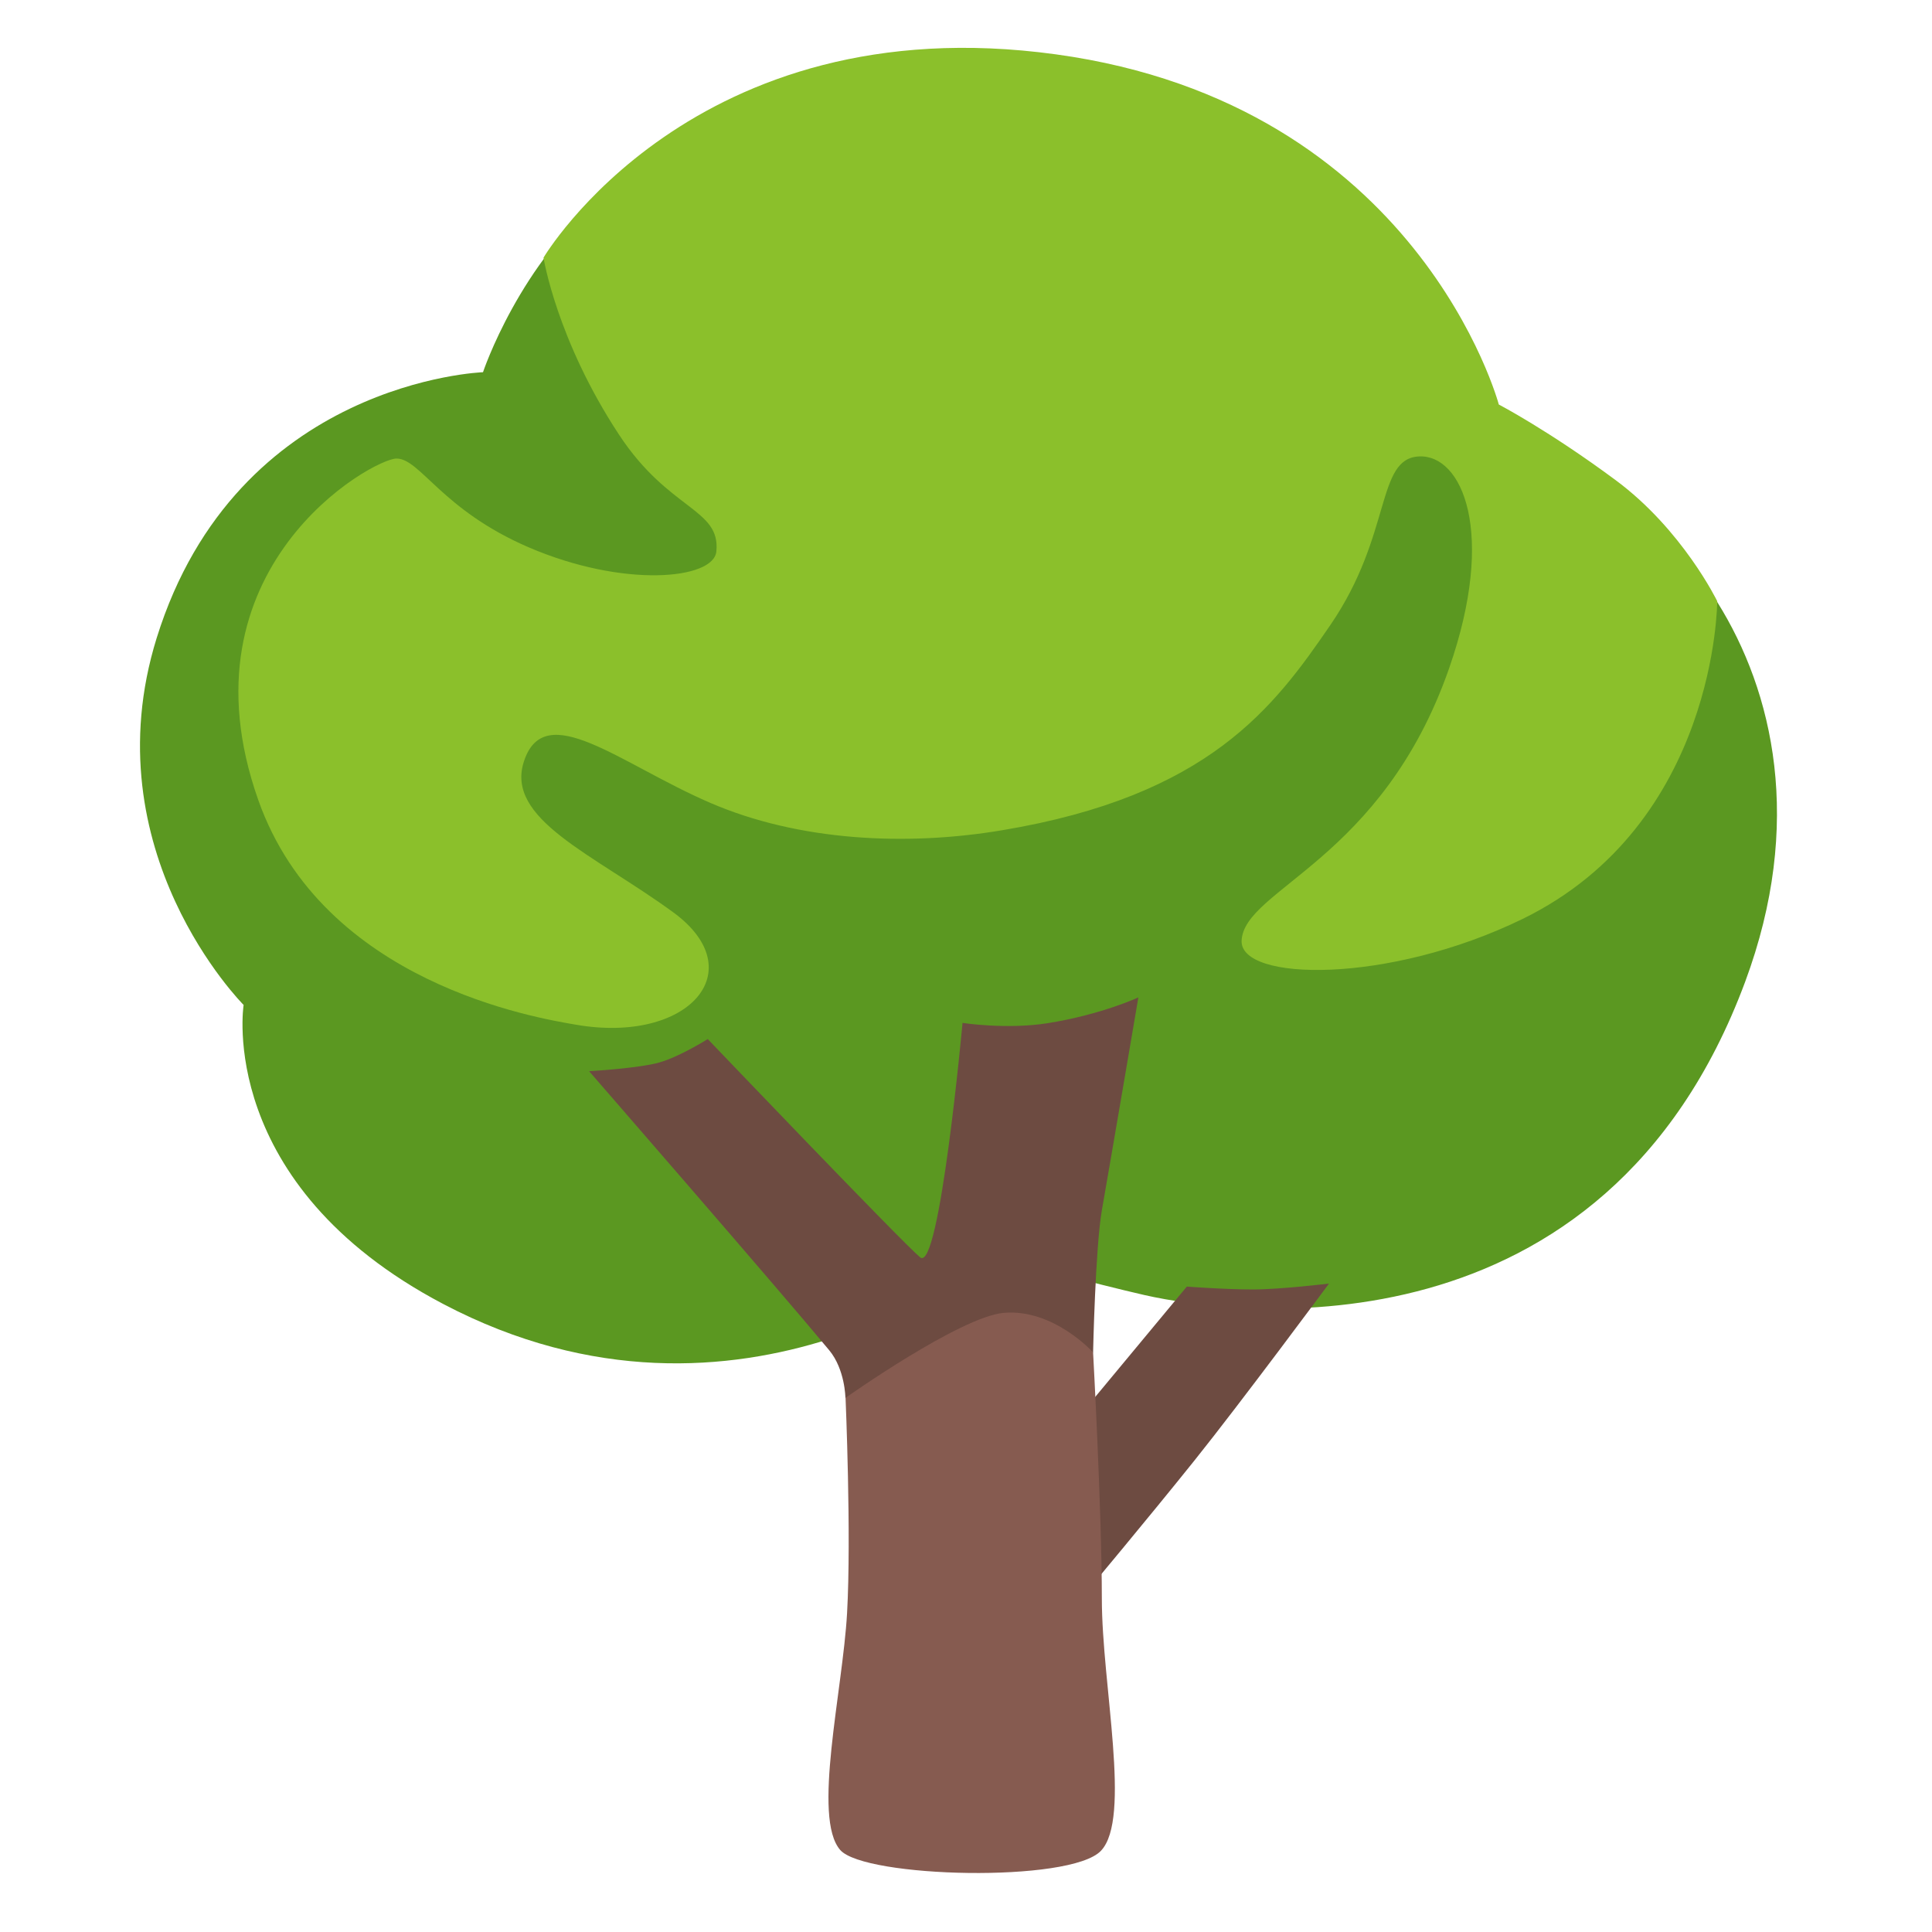
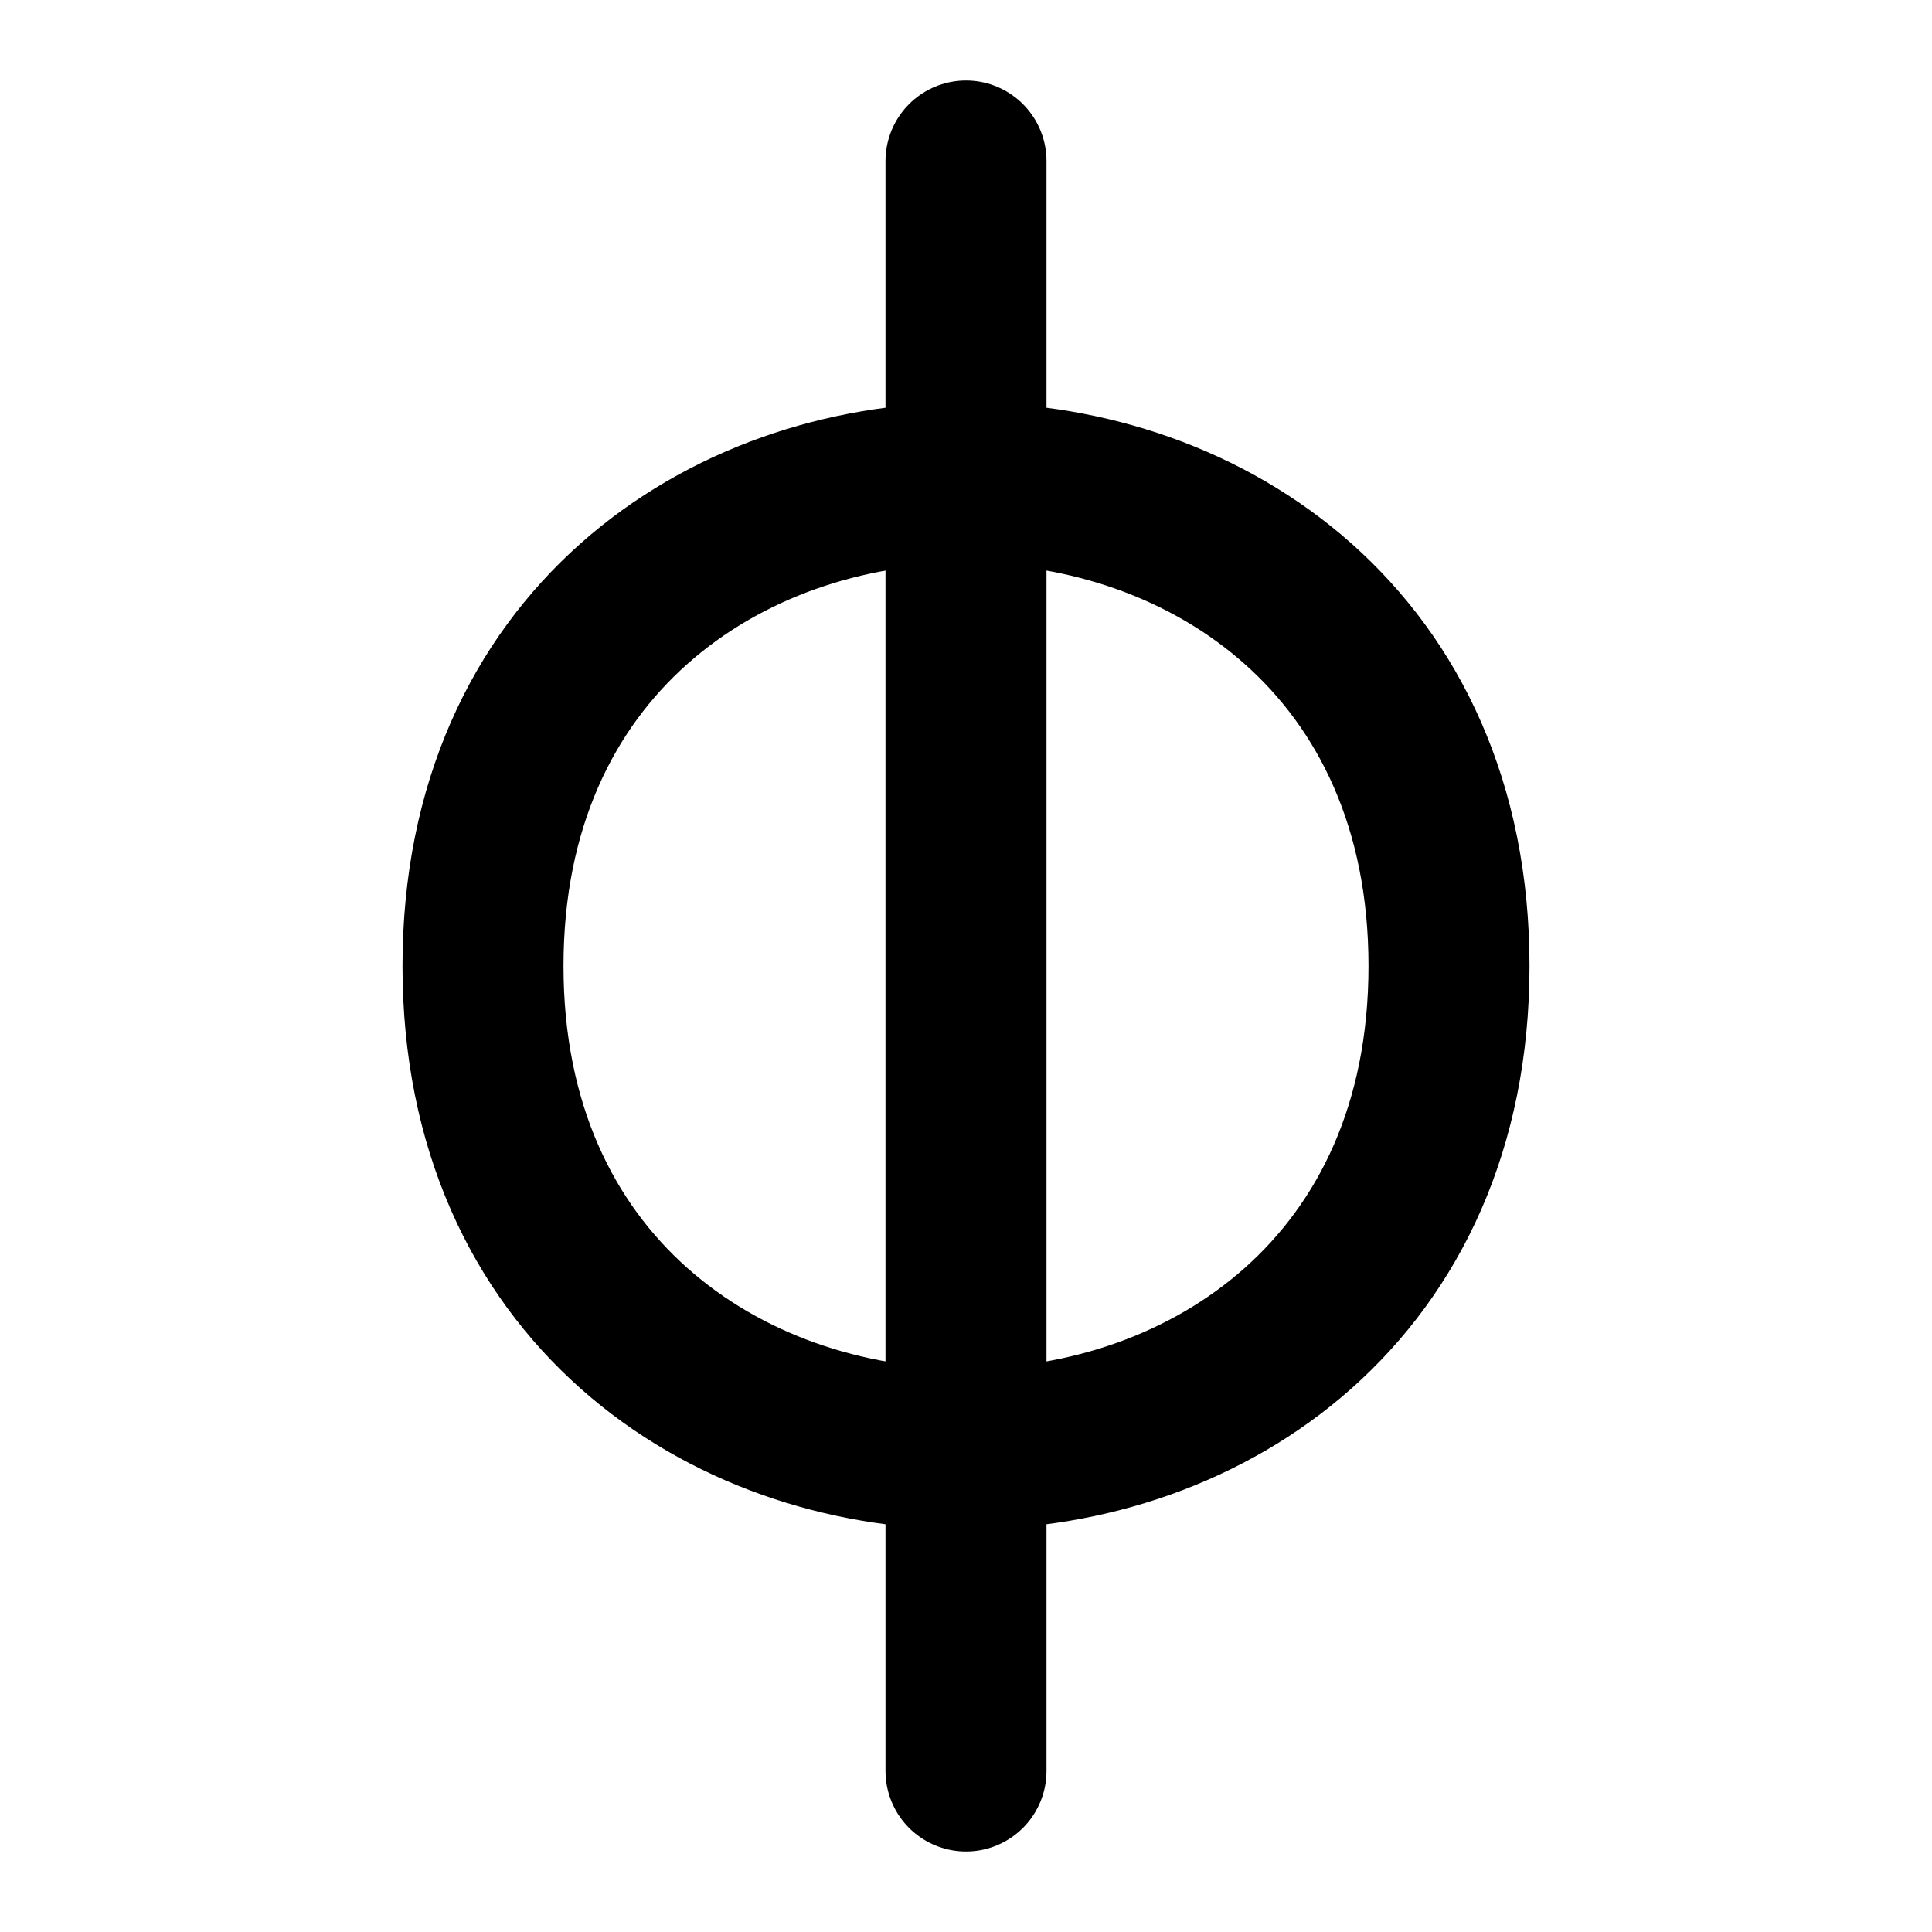
- <svg xmlns="http://www.w3.org/2000/svg" version="1.1" id="Layer_3" x="0px" y="0px" viewBox="0 0 128 128" style="enable-background:new 0 0 128 128;" xml:space="preserve">
-   <path style="fill:#5B9821;" d="M32,24.66c0,0,2.43-7.3,8.16-11.88s58.85,15.04,58.85,15.04s9.28,3.31,14.77,12.08  c3.69,5.9,5.75,14.62,1.84,25.15C106.3,90.13,82.12,87.23,75.82,85.8c-2.96-0.67-10.17-2.58-10.17-2.58s-16.47,13.6-36.29,3.17  c-15.09-7.94-13.22-19.81-13.22-19.81S5.98,56.42,10.38,42.27C15.68,25.23,32,24.66,32,24.66z" />
-   <path style="fill:#8BC02B;" d="M66.37,55.01c13.75-2.29,18.04-8.16,21.77-13.6c4.11-6,3.01-11.03,5.87-11.17s5.14,5.02,2,14.03  c-4.44,12.74-13.57,14.61-13.75,18.04c-0.14,2.72,9.72,2.91,18.62-1.43c12.89-6.3,12.89-21.05,12.89-21.05s-2.29-4.73-6.73-8.02  S99.3,26.8,99.3,26.8s-5.3-19.9-29.35-23.2S36.01,17.07,36.01,17.07s0.86,5.44,5.01,11.74c3.31,5.03,6.73,4.87,6.44,7.73  c-0.19,1.86-6.16,2.43-12.46-0.29c-5.74-2.48-7.16-5.87-8.73-5.87s-14.59,7.25-9.16,22.62c4.3,12.17,18.51,14.45,21.05,14.89  c7.45,1.29,11.74-3.58,6.44-7.45s-11.17-6.16-9.88-10.02c1.39-4.18,6.35,0.18,12.31,2.76C52.92,55.73,60.05,56.07,66.37,55.01z" />
-   <path style="fill:#6D4B41;" d="M39.03,70.97c0,0,3.3-0.19,4.66-0.58c1.36-0.39,3.2-1.55,3.2-1.55S59.64,82.18,60.96,83.3  c1.29,1.09,2.81-15.53,2.81-15.53s2.91,0.45,5.63,0.02c3.58-0.57,6.02-1.71,6.02-1.71S73.68,76.31,73,80.19  c-0.43,2.49-0.58,9.41-0.58,9.41l-9.32,7.76l-7.09-4.76c0,0-0.02-1.87-1.07-3.14C51.68,85.52,39.03,70.97,39.03,70.97z" />
-   <path style="fill:#6D4B41;" d="M71.54,93.78l7.09-8.54c0,0,2.52,0.19,4.37,0.19c1.84,0,5.05-0.39,5.05-0.39s-5.82,7.86-8.93,11.74  c-3.11,3.88-7.18,8.74-7.18,8.74l-3.88-11.26L71.54,93.78z" />
-   <path style="fill:#865B50;" d="M66.5,86.98c-2.9,0.26-10.48,5.63-10.48,5.63s0.39,9.12,0.1,14.27s-2.32,13.56-0.45,15.69  c1.62,1.84,15.24,2.19,17.27,0.05c2.04-2.14,0.06-10.98,0.06-16.71c0-5.73-0.58-16.31-0.58-16.31S69.8,86.69,66.5,86.98z" />
+ <svg xmlns="http://www.w3.org/2000/svg" viewBox="0 0 24 24" fill="none" stroke="currentColor" stroke-width="2" stroke-linecap="round" stroke-linejoin="round">
+   <path d="M12 22v-8m0 0V2" />
+   <path d="M12 6c3 0 6 2 6 6s-3 6-6 6-6-2-6-6 3-6 6-6z" />
</svg>
